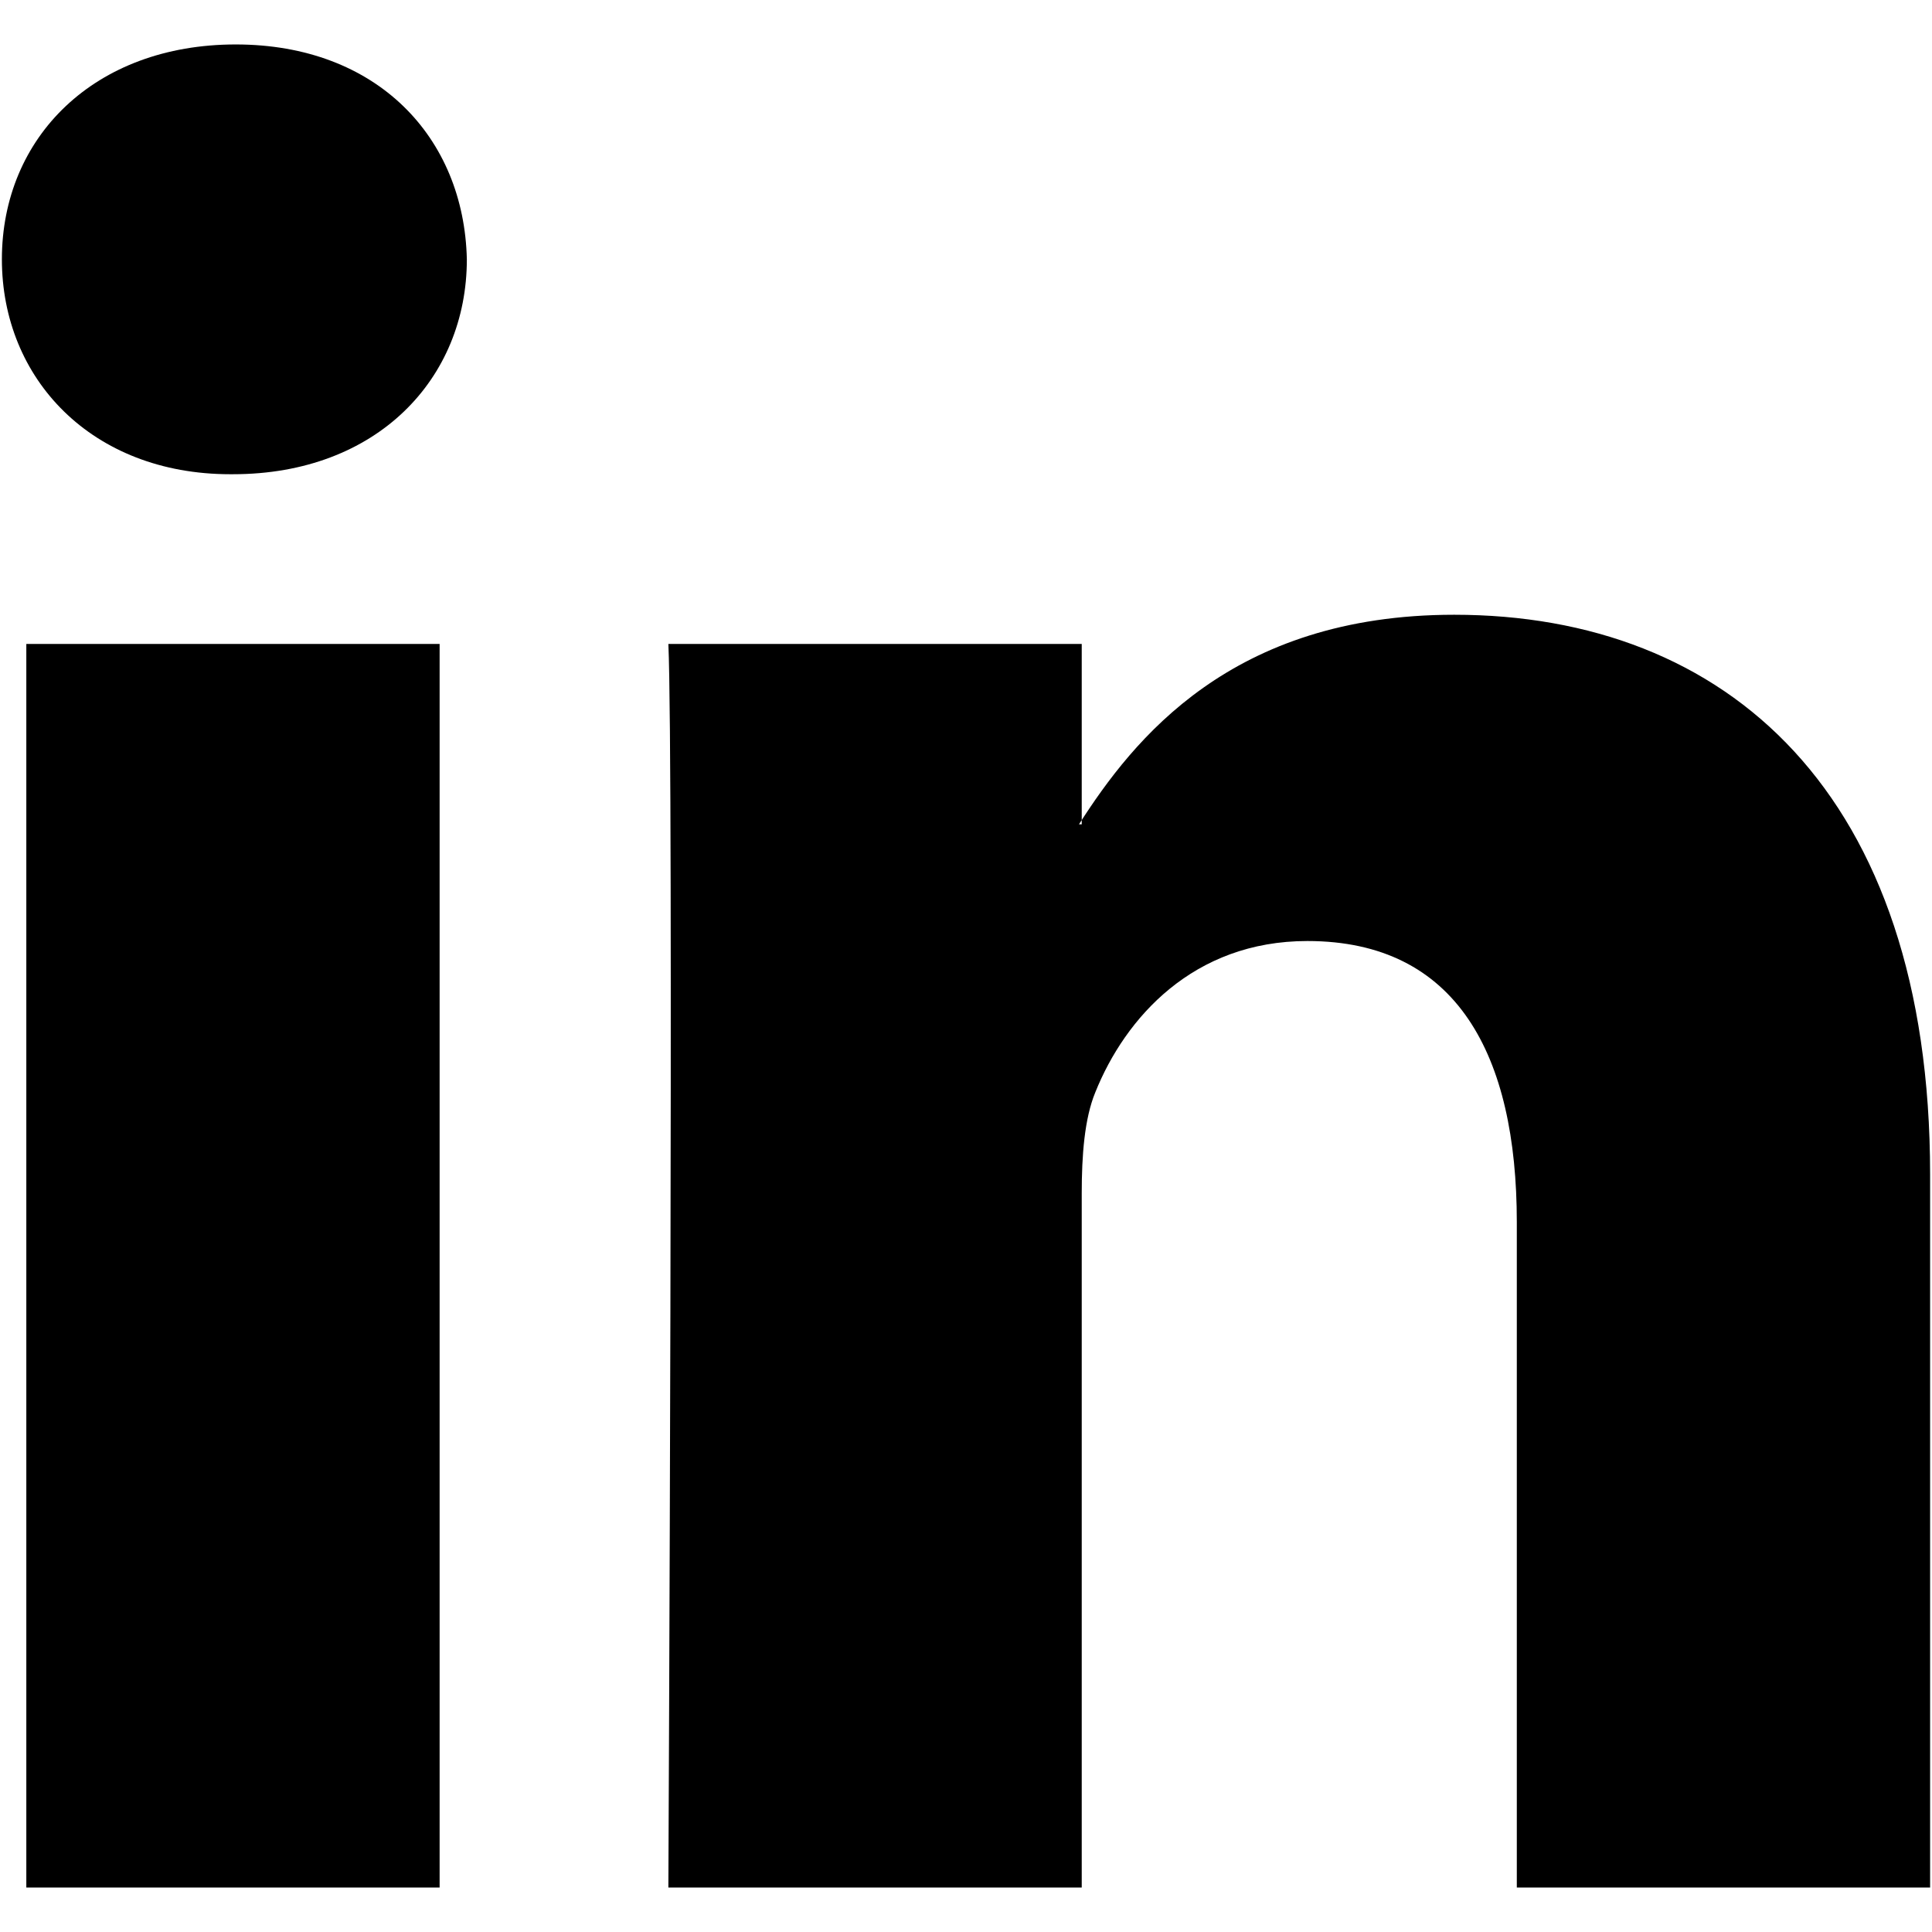
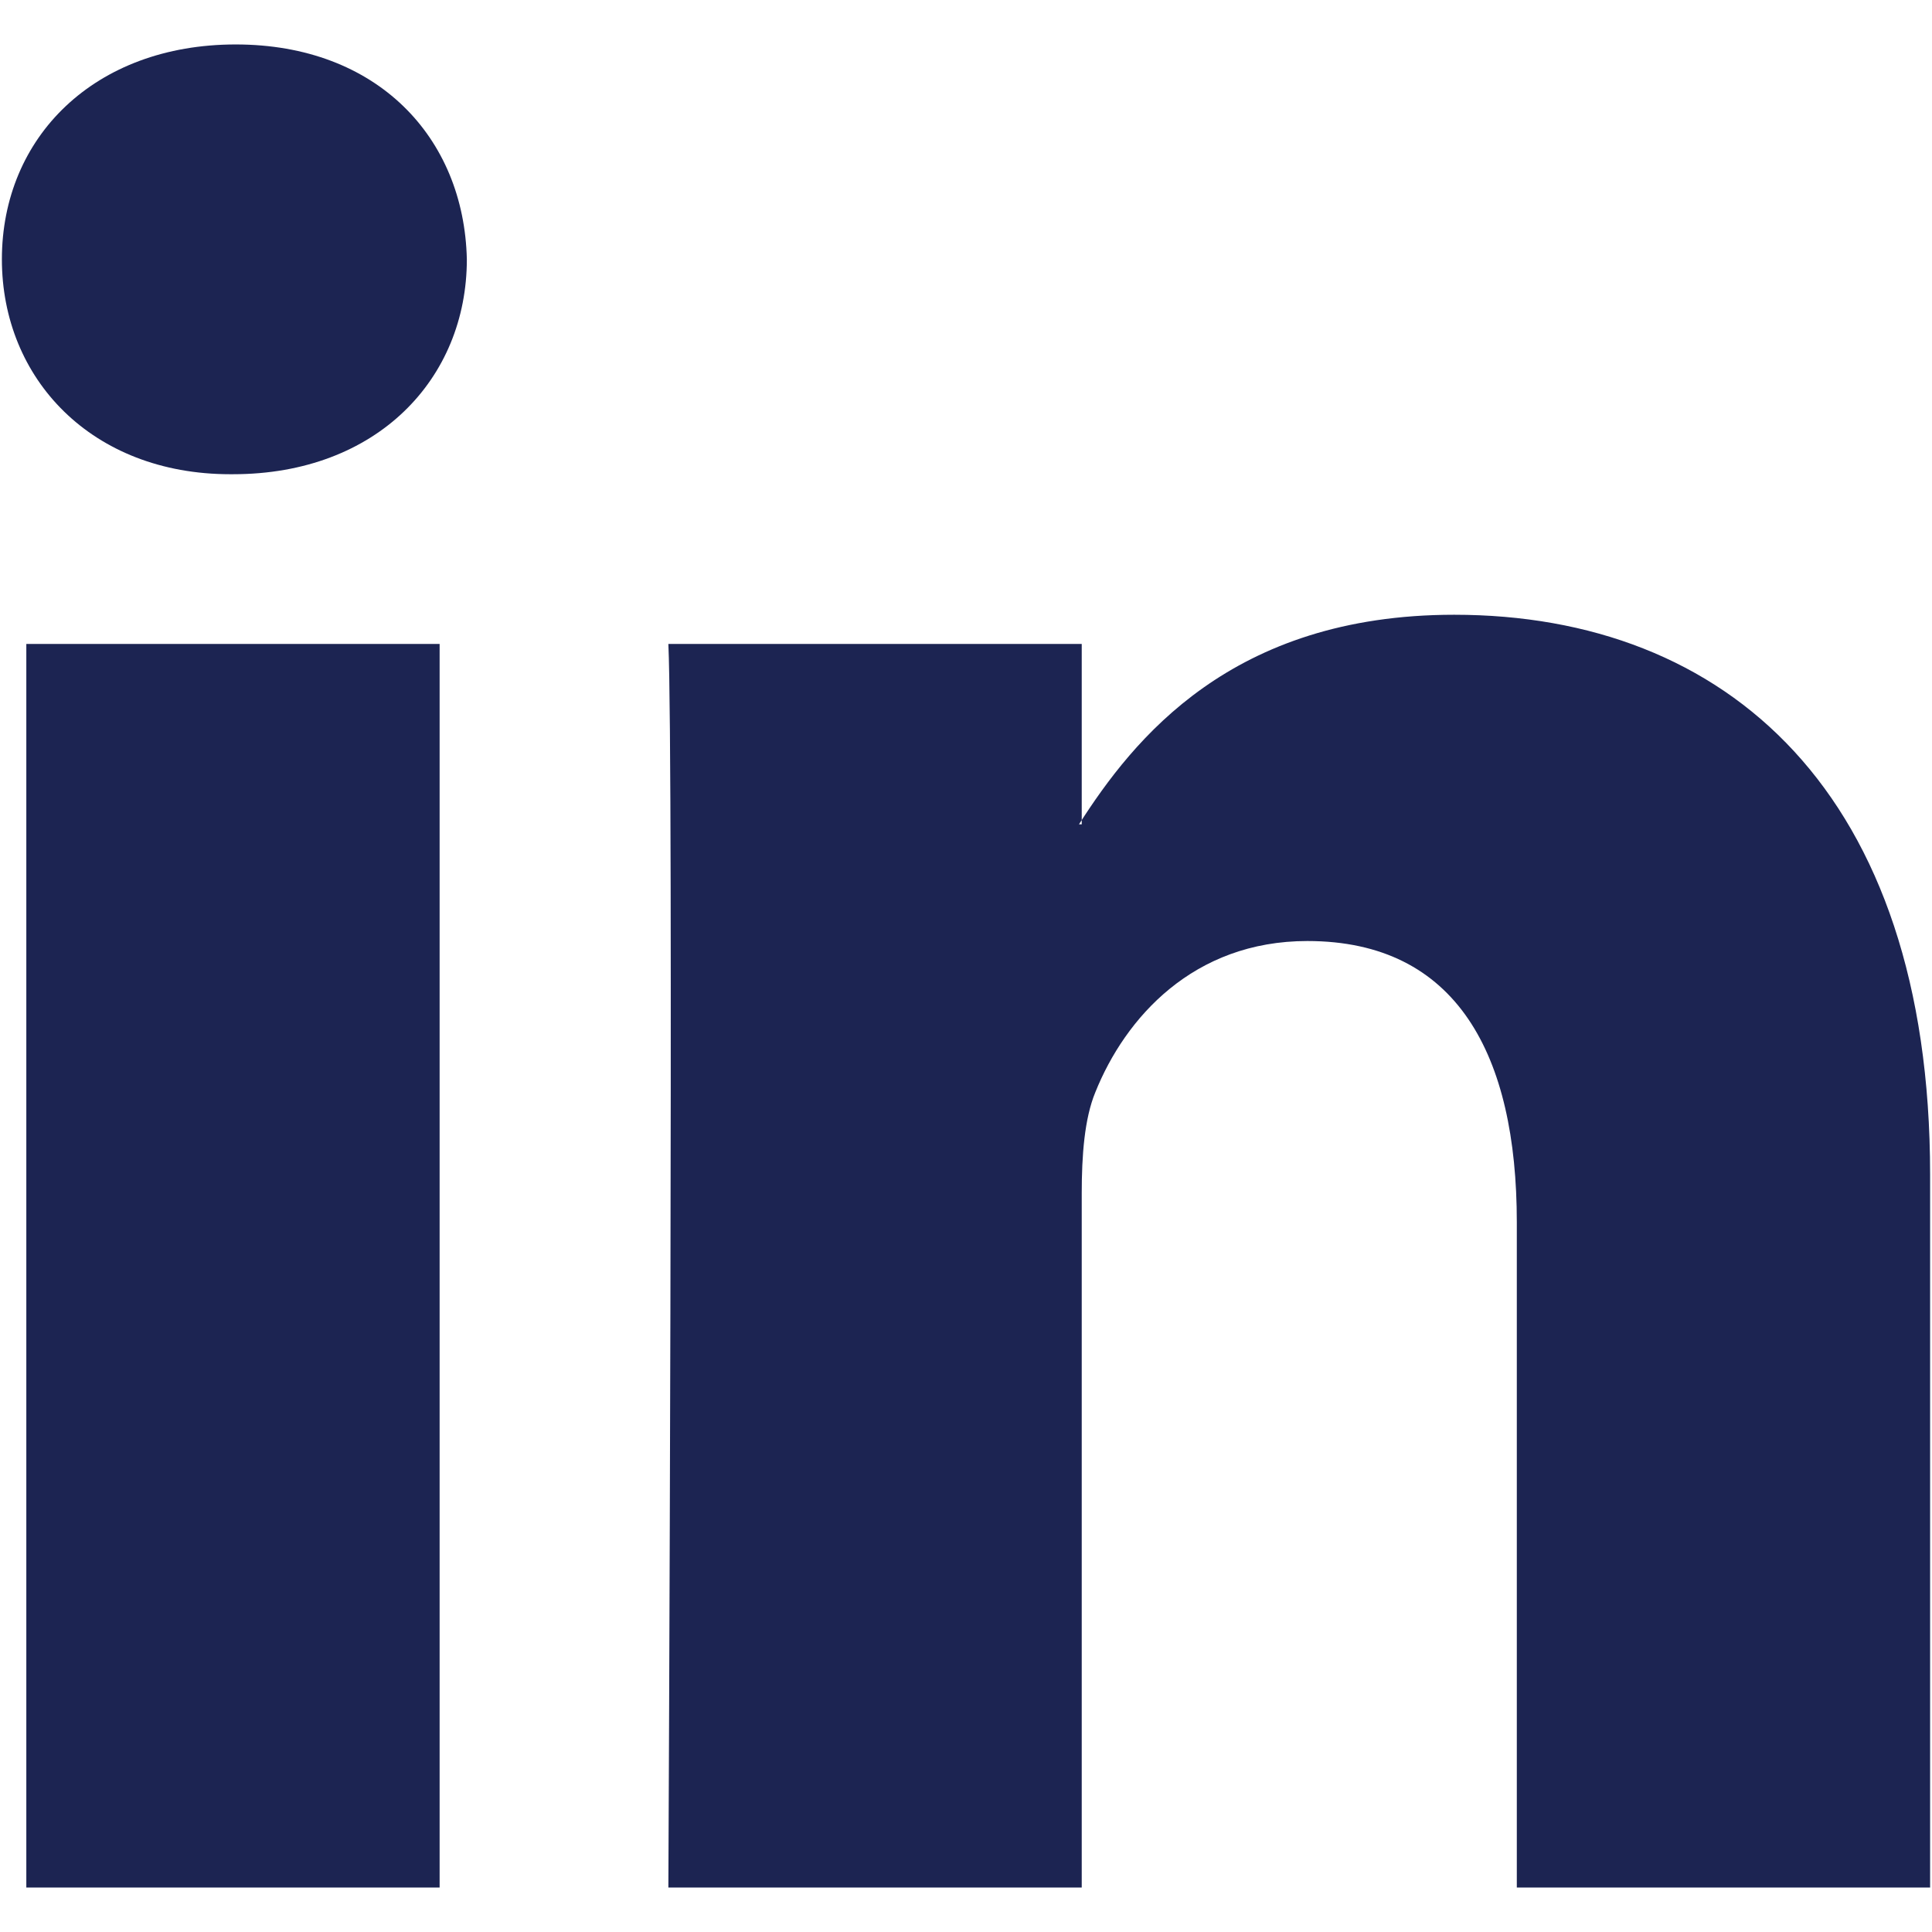
- <svg xmlns="http://www.w3.org/2000/svg" fill="#000000" version="1.1" width="800px" height="800px" viewBox="0 0 512 512" xml:space="preserve">
+ <svg xmlns="http://www.w3.org/2000/svg" fill="#1C2452" version="1.1" width="800px" height="800px" viewBox="0 0 512 512" xml:space="preserve">
  <g id="7935ec95c421cee6d86eb22ecd125aef">
    <path style="display: inline; fill-rule: evenodd; clip-rule: evenodd;" d="M116.504,500.219V170.654H6.975v329.564H116.504   L116.504,500.219z M61.751,125.674c38.183,0,61.968-25.328,61.968-56.953c-0.722-32.328-23.785-56.941-61.252-56.941   C24.994,11.781,0.5,36.394,0.5,68.722c0,31.625,23.772,56.953,60.53,56.953H61.751L61.751,125.674z M177.124,500.219   c0,0,1.437-298.643,0-329.564H286.67v47.794h-0.727c14.404-22.49,40.354-55.533,99.44-55.533   c72.085,0,126.116,47.103,126.116,148.333v188.971H401.971V323.912c0-44.301-15.848-74.531-55.497-74.531   c-30.254,0-48.284,20.38-56.202,40.08c-2.897,7.012-3.602,16.861-3.602,26.711v184.047H177.124L177.124,500.219z">

</path>
  </g>
</svg>
